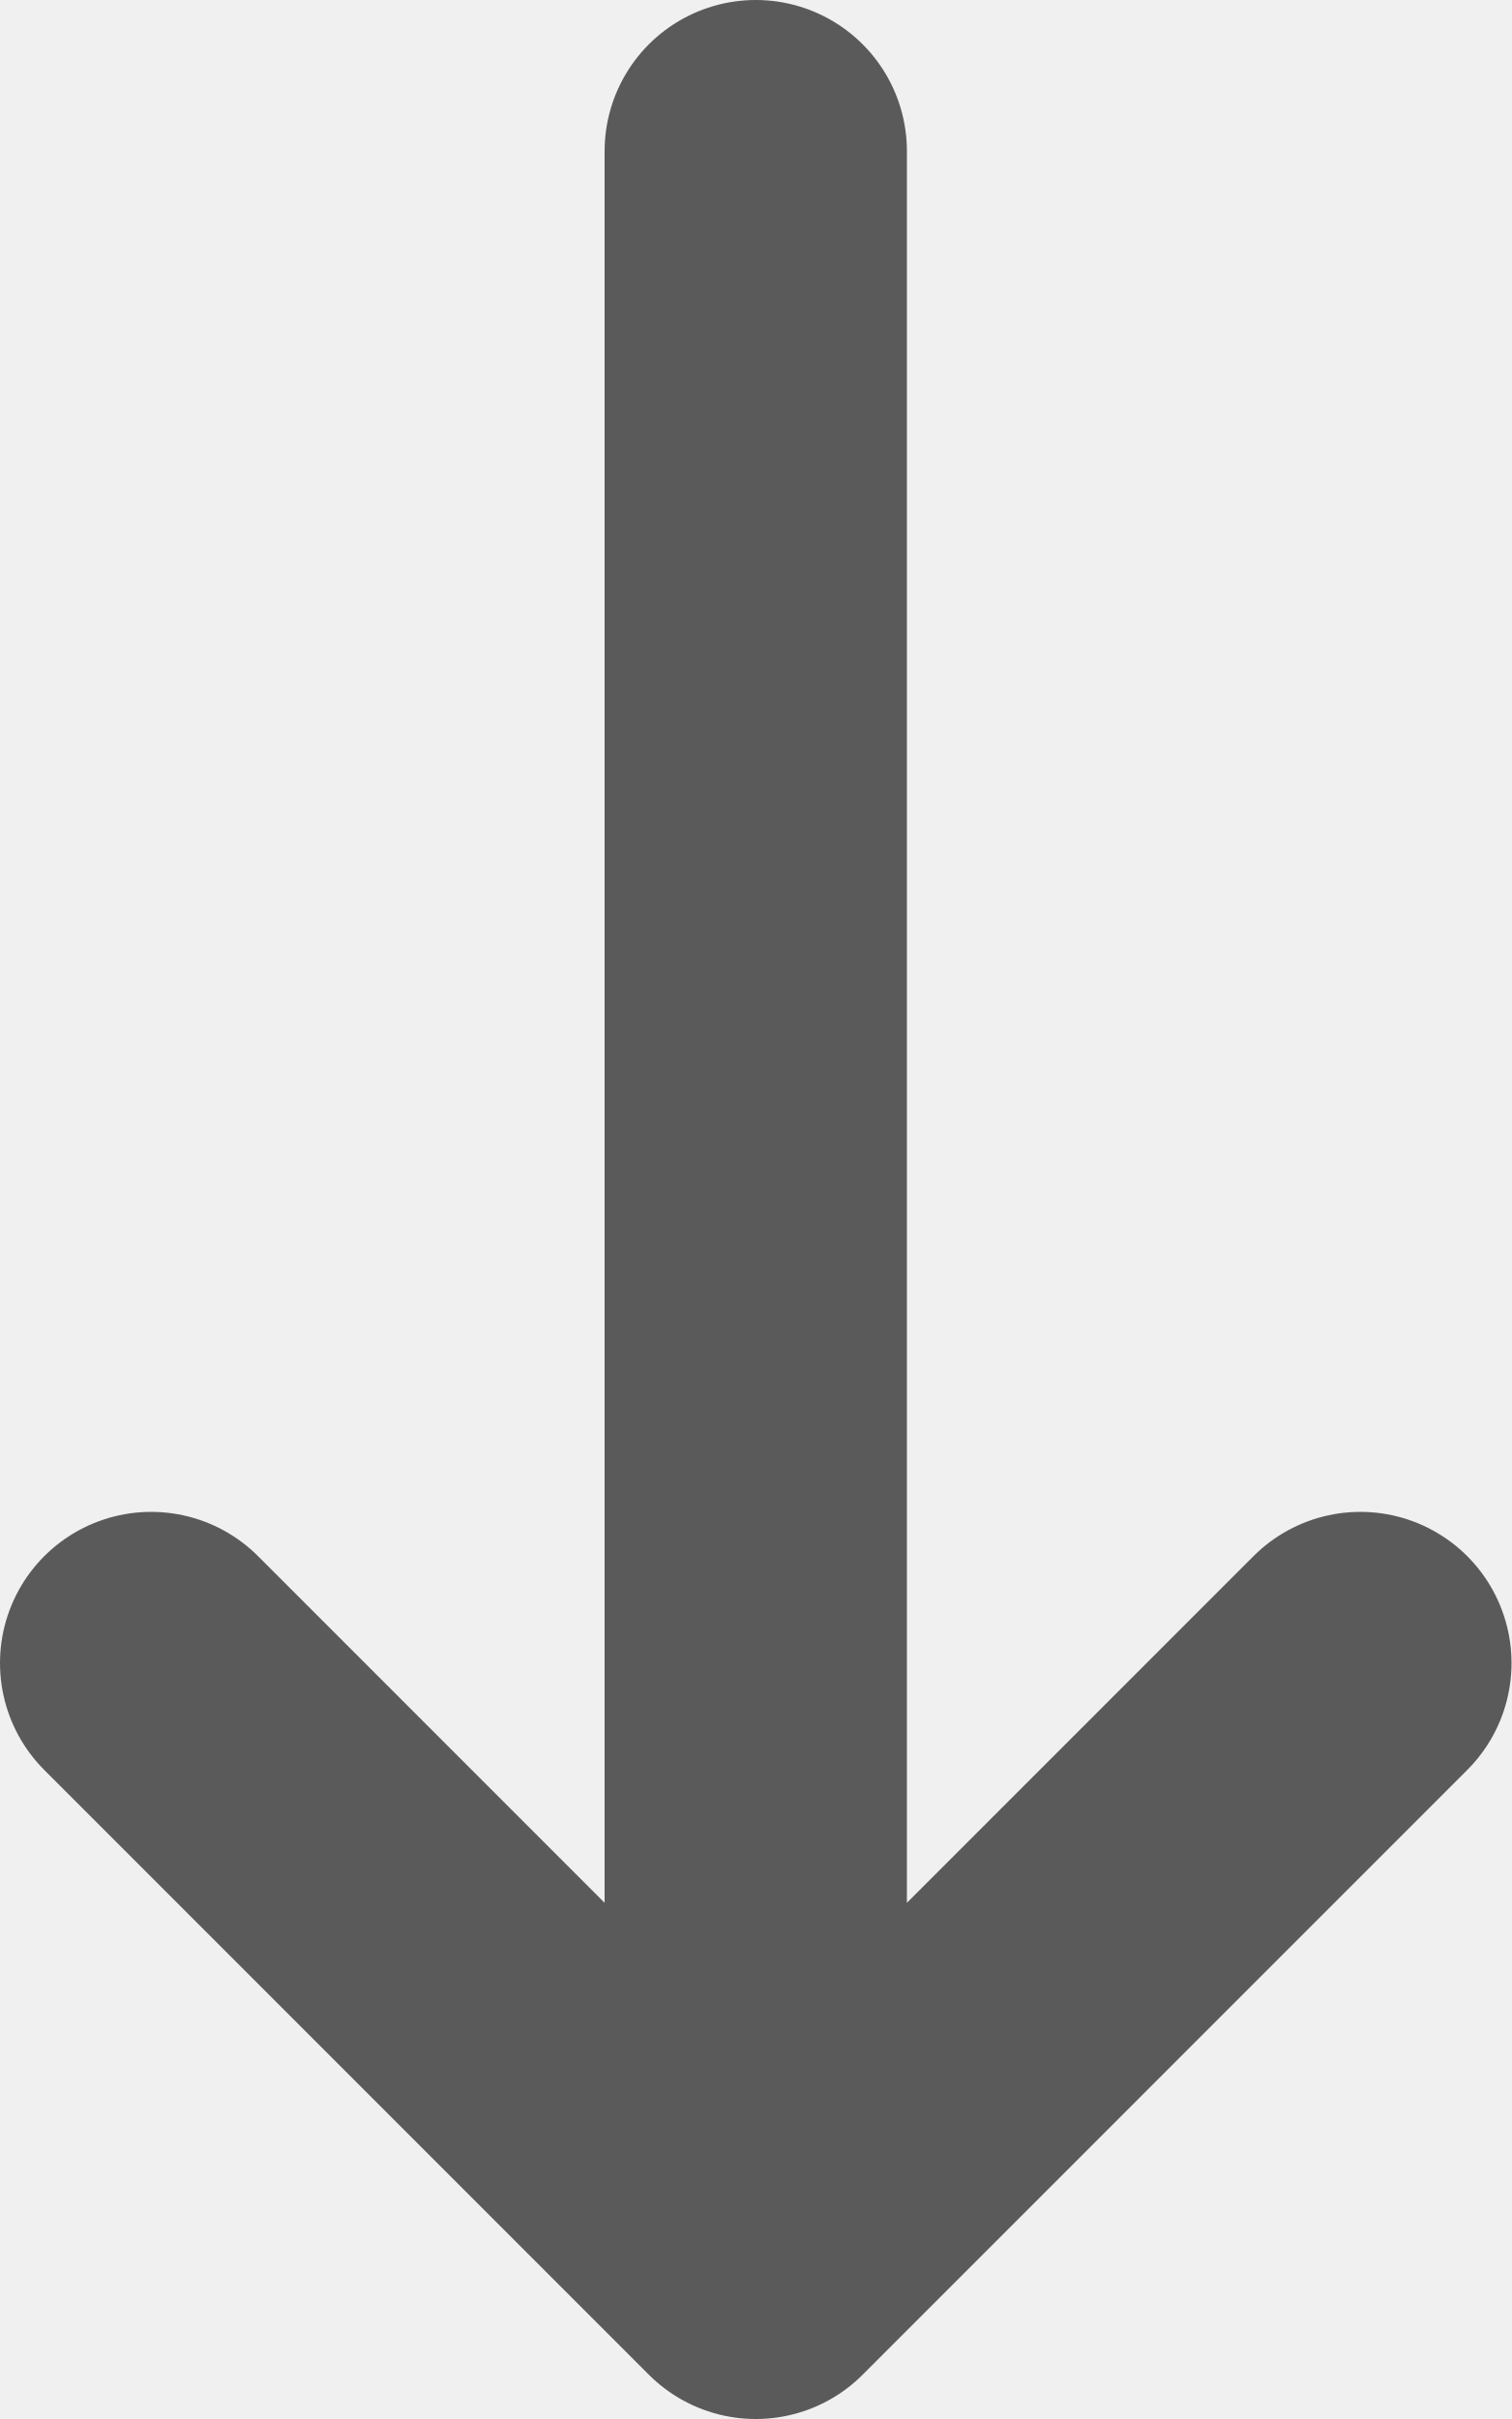
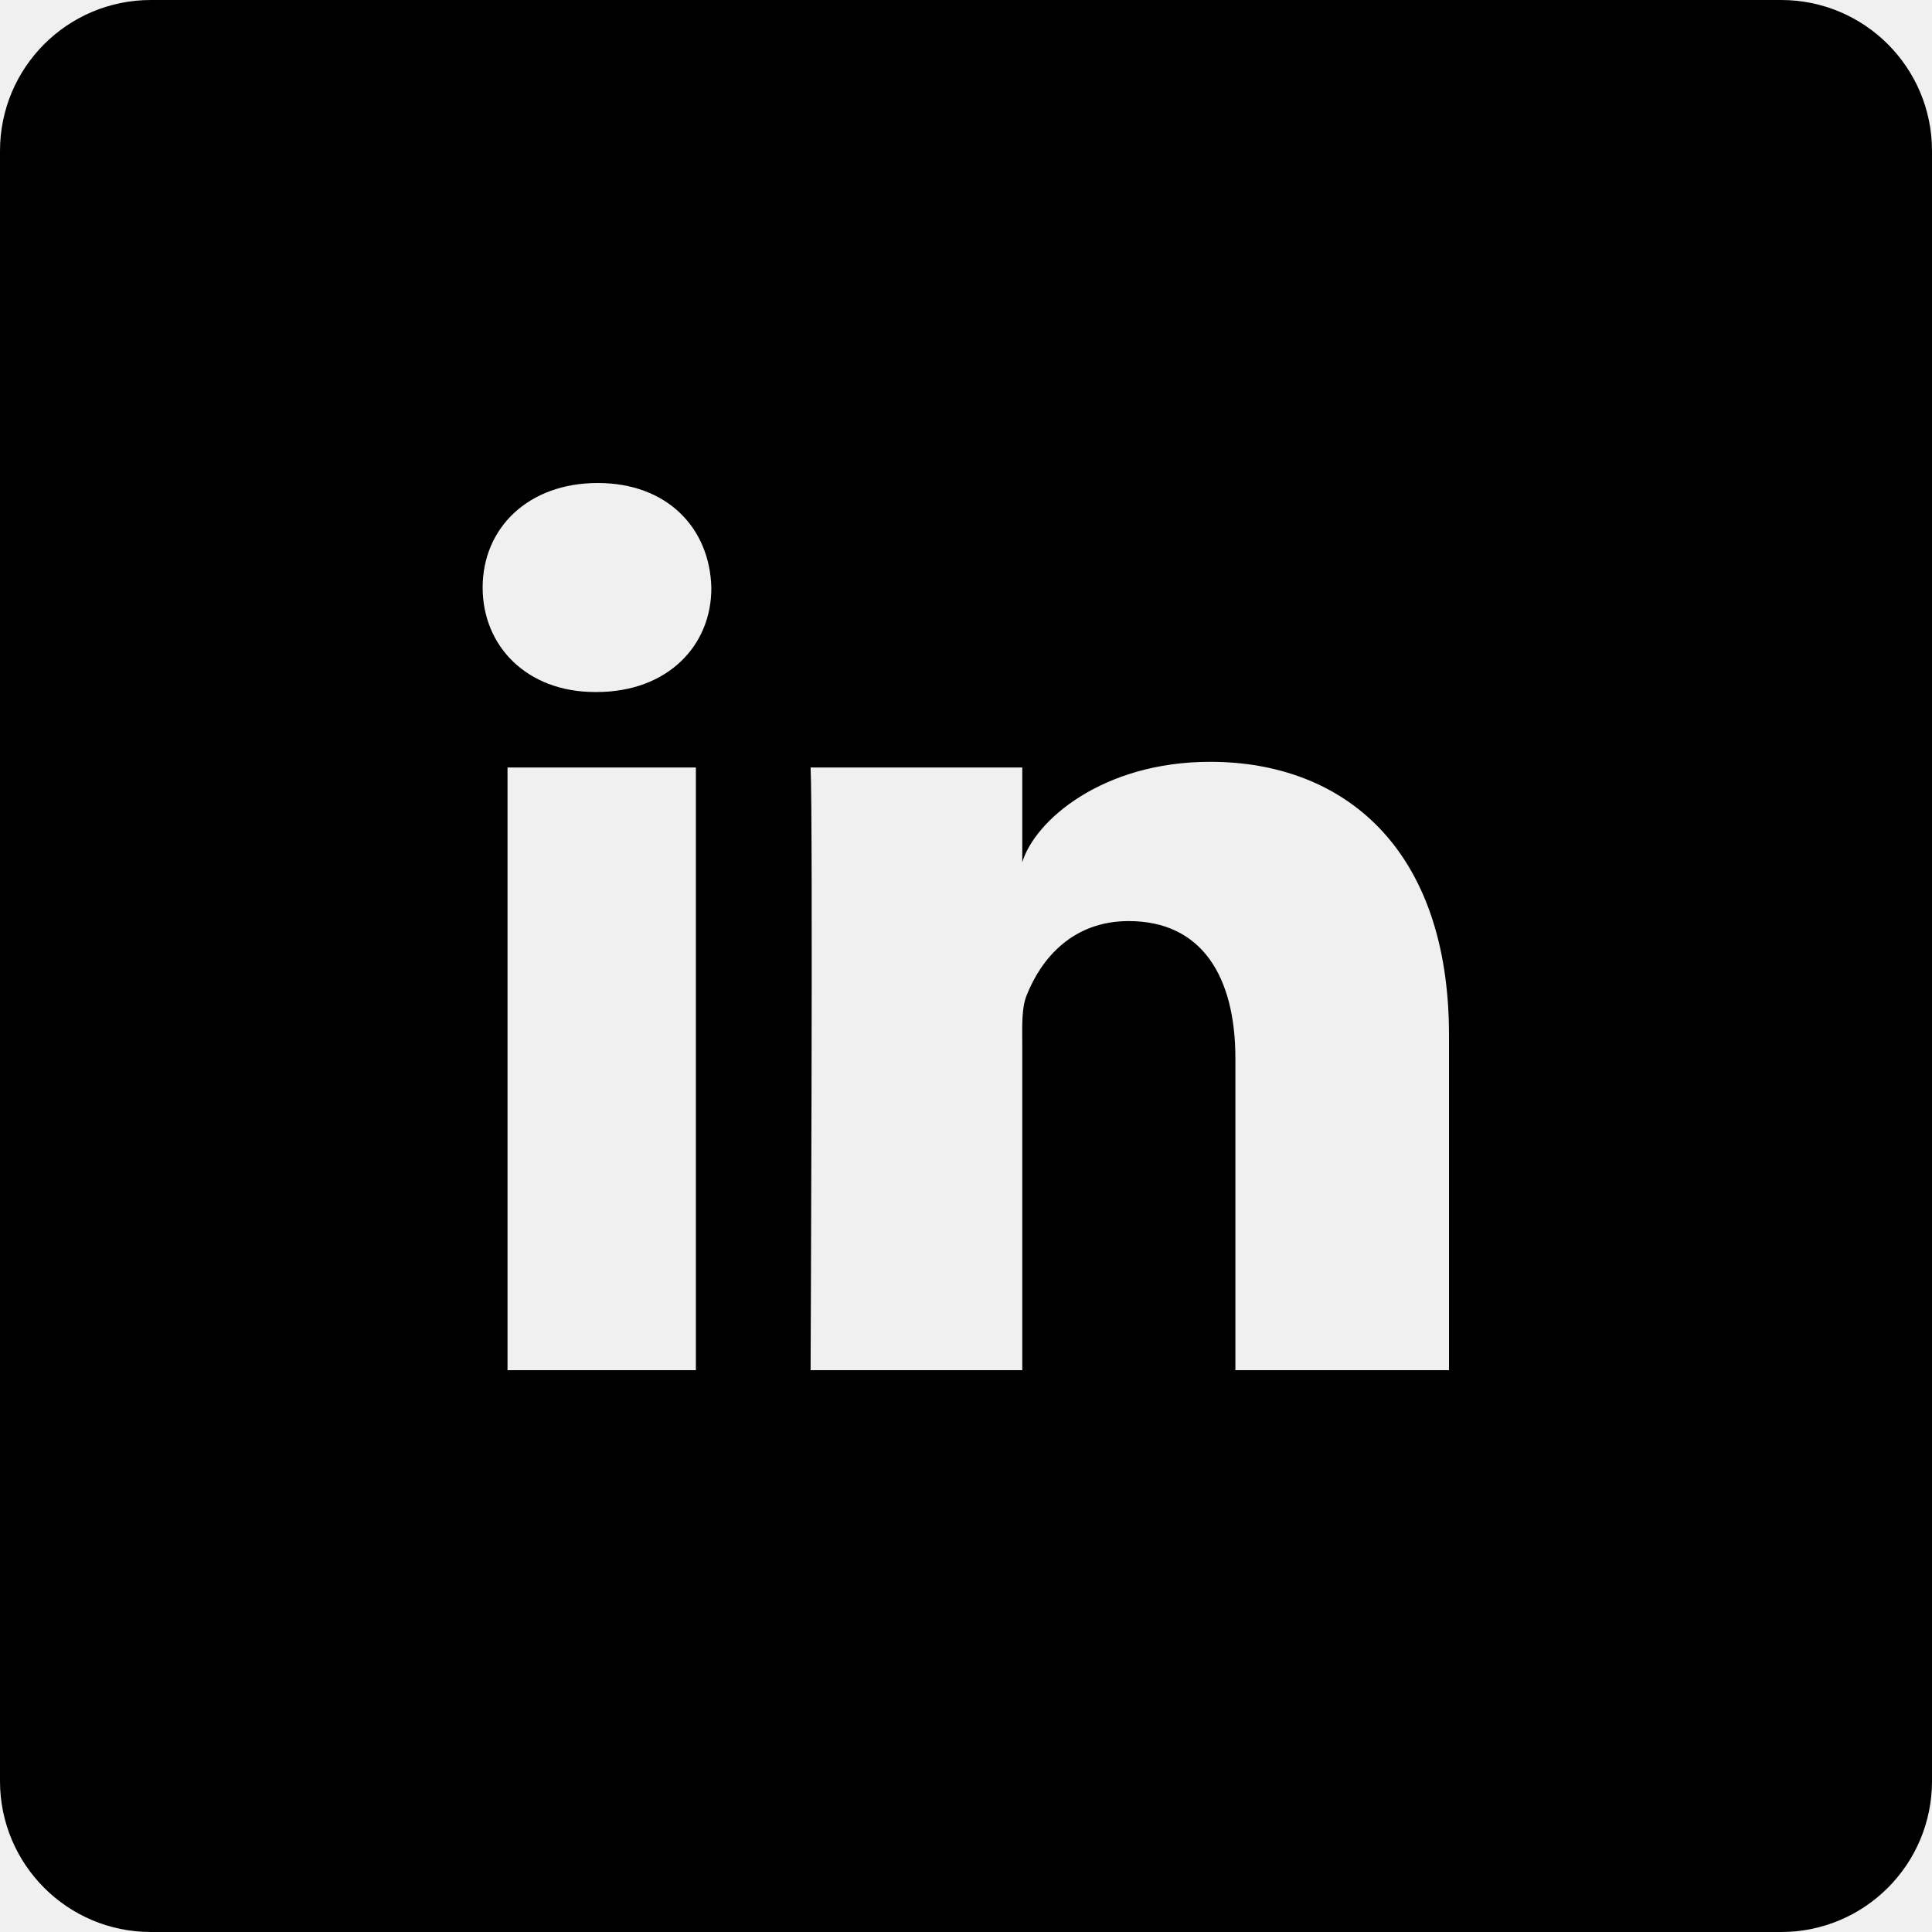
- <svg xmlns="http://www.w3.org/2000/svg" preserveAspectRatio="none" overflow="visible" style="display: block;" width="10" height="16" viewBox="0 0 10 16" fill="none">
-   <path id="Vector" d="M5 15V1M9 11L5 15L1 11" stroke="#0D0D0D" stroke-opacity="0.66" stroke-width="2" stroke-linecap="round" stroke-linejoin="round" />
+ <svg xmlns="http://www.w3.org/2000/svg" preserveAspectRatio="none" overflow="visible" style="display: block;" width="16" height="16" viewBox="0 0 16 16" fill="none">
+   <g id="linkedin-rounded-svgrepo-com 1" clip-path="url(#clip0_0_22)">
+     <path id="Vector" d="M14.75 0H1.25C0.559 0 0 0.559 0 1.25V14.75C0 15.441 0.559 16 1.25 16H14.75C15.441 16 16 15.441 16 14.75V1.25C16 0.559 15.441 0 14.75 0ZM5.763 11.347H4.203V6.356H5.763V11.347ZM4.941 5.731H4.928C4.362 5.731 3.997 5.35 3.997 4.866C3.997 4.372 4.375 4 4.95 4C5.525 4 5.878 4.372 5.891 4.866C5.894 5.347 5.528 5.731 4.941 5.731ZM12 11.347H10.231V8.766C10.231 8.091 9.956 7.628 9.347 7.628C8.881 7.628 8.622 7.941 8.503 8.241C8.459 8.347 8.466 8.497 8.466 8.65V11.347H6.713C6.713 11.347 6.734 6.772 6.713 6.356H8.466V7.141C8.569 6.797 9.128 6.309 10.022 6.309C11.131 6.309 12 7.028 12 8.572V11.347Z" fill="black" />
+   </g>
+   <defs>
+     <clipPath id="clip0_0_22">
+       <rect width="16" height="16" fill="white" />
+     </clipPath>
+   </defs>
</svg>
